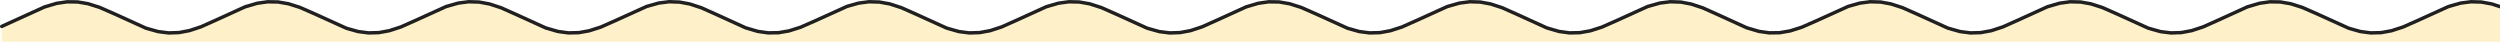
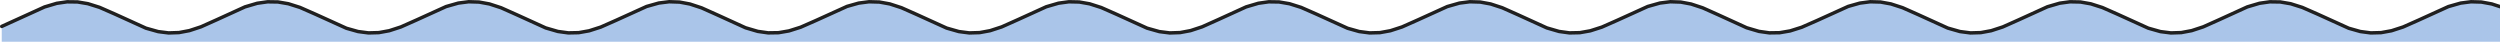
<svg xmlns="http://www.w3.org/2000/svg" viewBox="0 0 1438 24" fill="none">
-   <path d="M1 15.194L10.492 10.877L25.609 4.003L32.641 1.91L38.617 1.044L44.594 1.118L50.57 2.124L57.25 4.219L66.039 8.067L83.969 16.21L91 18.187L96.977 18.935L102.953 18.738L108.93 17.616L115.609 15.418L124.75 11.324L140.922 3.953L147.953 1.88L153.93 1.035L159.906 1.131L165.883 2.158L172.562 4.271L181.352 8.133L199.281 16.259L205.961 18.143L211.938 18.924L217.914 18.761L223.891 17.672L230.57 15.502L239.359 11.598L256.586 3.776L263.617 1.777L269.594 1.007L275.57 1.181L281.547 2.281L288.227 4.46L297.367 8.54L313.891 16.057L320.922 18.099L326.898 18.912L332.875 18.783L338.852 17.726L345.531 15.584L354.32 11.702L371.898 3.727L378.93 1.749L384.906 1L390.883 1.196L396.859 2.316L403.539 4.513L412.68 8.606L428.852 15.979L435.883 18.053L441.859 18.899L447.836 18.804L453.812 17.778L460.492 15.666L469.281 11.805L487.211 3.679L493.891 1.793L499.867 1.011L505.844 1.173L511.82 2.261L518.5 4.43L527.289 8.332L544.516 16.156L551.547 18.156L557.523 18.927L563.5 18.755L569.477 17.656L576.156 15.478L585.297 11.399L601.82 3.881L608.852 1.837L614.828 1.023L620.805 1.15L626.781 2.207L633.461 4.347L642.25 8.229L659.828 16.204L666.859 18.184L672.836 18.934L678.812 18.739L684.789 17.62L691.469 15.424L700.609 11.332L716.781 3.959L723.812 1.883L729.789 1.036L735.766 1.129L741.742 2.154L748.422 4.265L757.211 8.126L775.141 16.253L781.82 18.14L787.797 18.923L793.773 18.763L799.75 17.675L806.43 15.508L815.219 11.606L832.445 3.782L839.477 1.78L845.453 1.008L851.43 1.179L857.406 2.276L864.086 4.453L873.227 8.532L889.75 16.051L896.781 18.095L902.758 18.911L908.734 18.785L914.711 17.73L921.391 15.59L930.18 11.709L947.758 3.733L954.789 1.752L960.766 1.001L966.742 1.194L972.719 2.312L979.398 4.507L988.539 8.599L1004.71 15.973L1011.74 18.049L1017.72 18.898L1023.7 18.806L1029.67 17.782L1036.35 15.672L1045.14 11.813L1063.07 3.684L1069.75 1.796L1075.73 1.012L1081.7 1.171L1087.68 2.257L1094.36 4.424L1103.15 8.325L1120.38 16.15L1127.41 18.153L1133.38 18.927L1139.36 18.756L1145.34 17.66L1152.02 15.484L1161.16 11.406L1177.68 3.886L1184.71 1.841L1190.69 1.024L1196.66 1.149L1202.64 2.203L1209.32 4.341L1218.11 8.221L1235.69 16.199L1242.72 18.181L1248.7 18.933L1254.67 18.741L1260.65 17.625L1267.33 15.431L1276.47 11.34L1292.64 3.964L1299.67 1.887L1305.65 1.037L1311.62 1.128L1317.6 2.15L1324.28 4.259L1333.07 8.118L1351 16.247L1357.68 18.137L1363.66 18.922L1369.63 18.765L1375.61 17.68L1382.29 15.514L1391.08 11.614L1408.3 3.787L1415.34 1.783L1421.31 1.008L1427.29 1.177L1433.27 2.272L1439.95 4.447L1441 4.866L1441.22 24H1V15.194Z" fill="#FEF1C9" />
+   <path d="M1 15.194L10.492 10.877L25.609 4.003L32.641 1.91L38.617 1.044L44.594 1.118L50.57 2.124L57.25 4.219L66.039 8.067L83.969 16.21L91 18.187L96.977 18.935L102.953 18.738L108.93 17.616L115.609 15.418L124.75 11.324L140.922 3.953L147.953 1.88L153.93 1.035L159.906 1.131L165.883 2.158L172.562 4.271L181.352 8.133L199.281 16.259L205.961 18.143L211.938 18.924L217.914 18.761L223.891 17.672L230.57 15.502L239.359 11.598L256.586 3.776L263.617 1.777L269.594 1.007L275.57 1.181L281.547 2.281L288.227 4.46L297.367 8.54L313.891 16.057L320.922 18.099L326.898 18.912L332.875 18.783L338.852 17.726L345.531 15.584L354.32 11.702L371.898 3.727L378.93 1.749L384.906 1L390.883 1.196L396.859 2.316L403.539 4.513L412.68 8.606L428.852 15.979L435.883 18.053L441.859 18.899L447.836 18.804L453.812 17.778L460.492 15.666L469.281 11.805L487.211 3.679L493.891 1.793L499.867 1.011L505.844 1.173L511.82 2.261L518.5 4.43L527.289 8.332L544.516 16.156L551.547 18.156L557.523 18.927L563.5 18.755L569.477 17.656L576.156 15.478L585.297 11.399L601.82 3.881L608.852 1.837L614.828 1.023L620.805 1.15L626.781 2.207L633.461 4.347L642.25 8.229L659.828 16.204L666.859 18.184L672.836 18.934L678.812 18.739L684.789 17.62L691.469 15.424L700.609 11.332L716.781 3.959L723.812 1.883L729.789 1.036L735.766 1.129L741.742 2.154L748.422 4.265L757.211 8.126L775.141 16.253L781.82 18.14L787.797 18.923L793.773 18.763L799.75 17.675L806.43 15.508L815.219 11.606L832.445 3.782L839.477 1.78L845.453 1.008L851.43 1.179L857.406 2.276L864.086 4.453L873.227 8.532L889.75 16.051L896.781 18.095L902.758 18.911L908.734 18.785L914.711 17.73L921.391 15.59L930.18 11.709L947.758 3.733L954.789 1.752L960.766 1.001L966.742 1.194L972.719 2.312L979.398 4.507L988.539 8.599L1004.71 15.973L1011.74 18.049L1017.72 18.898L1023.7 18.806L1029.67 17.782L1036.35 15.672L1045.14 11.813L1063.07 3.684L1069.75 1.796L1075.73 1.012L1081.7 1.171L1087.68 2.257L1094.36 4.424L1103.15 8.325L1120.38 16.15L1127.41 18.153L1133.38 18.927L1139.36 18.756L1145.34 17.66L1152.02 15.484L1161.16 11.406L1177.68 3.886L1184.71 1.841L1190.69 1.024L1196.66 1.149L1202.64 2.203L1209.32 4.341L1218.11 8.221L1235.69 16.199L1242.72 18.181L1248.7 18.933L1254.67 18.741L1260.65 17.625L1267.33 15.431L1276.47 11.34L1292.64 3.964L1299.67 1.887L1305.65 1.037L1311.62 1.128L1317.6 2.15L1324.28 4.259L1333.07 8.118L1351 16.247L1357.68 18.137L1363.66 18.922L1369.63 18.765L1375.61 17.68L1382.29 15.514L1391.08 11.614L1408.3 3.787L1415.34 1.783L1421.31 1.008L1427.29 1.177L1433.27 2.272L1439.95 4.447L1441 4.866L1441.22 24H1V15.194Z" fill="#AAC5E9" />
  <path d="M1 15.194L10.492 10.877L25.609 4.003L32.641 1.91L38.617 1.044L44.594 1.118L50.57 2.124L57.25 4.219L66.039 8.067L83.969 16.21L91 18.187L96.977 18.935L102.953 18.738L108.93 17.616L115.609 15.418L124.75 11.324L140.922 3.953L147.953 1.88L153.93 1.035L159.906 1.131L165.883 2.158L172.562 4.271L181.352 8.133L199.281 16.259L205.961 18.143L211.937 18.924L217.914 18.761L223.891 17.672L230.57 15.502L239.359 11.598L256.586 3.776L263.617 1.777L269.594 1.007L275.57 1.181L281.547 2.281L288.227 4.46L297.367 8.54L313.891 16.057L320.922 18.099L326.898 18.912L332.875 18.783L338.852 17.726L345.531 15.584L354.32 11.702L371.898 3.727L378.93 1.749L384.906 1L390.883 1.196L396.859 2.316L403.539 4.513L412.68 8.606L428.852 15.979L435.883 18.053L441.859 18.899L447.836 18.804L453.812 17.778L460.492 15.666L469.281 11.805L487.211 3.679L493.891 1.793L499.867 1.011L505.844 1.173L511.82 2.261L518.5 4.43L527.289 8.332L544.516 16.156L551.547 18.156L557.523 18.927L563.5 18.755L569.477 17.656L576.156 15.478L585.297 11.399L601.82 3.881L608.852 1.837L614.828 1.023L620.805 1.15L626.781 2.207L633.461 4.347L642.25 8.229L659.828 16.204L666.859 18.184L672.836 18.934L678.812 18.739L684.789 17.62L691.469 15.424L700.609 11.332L716.781 3.959L723.812 1.883L729.789 1.036L735.766 1.129L741.742 2.154L748.422 4.265L757.211 8.126L775.141 16.253L781.82 18.14L787.797 18.923L793.773 18.763L799.75 17.675L806.43 15.508L815.219 11.606L832.445 3.782L839.477 1.78L845.453 1.008L851.43 1.179L857.406 2.276L864.086 4.453L873.227 8.532L889.75 16.051L896.781 18.095L902.758 18.911L908.734 18.785L914.711 17.73L921.391 15.59L930.18 11.709L947.758 3.733L954.789 1.752L960.766 1.001L966.742 1.194L972.719 2.312L979.398 4.507L988.539 8.599L1004.71 15.973L1011.74 18.049L1017.72 18.898L1023.7 18.806L1029.67 17.782L1036.35 15.672L1045.14 11.813L1063.07 3.684L1069.75 1.796L1075.73 1.012L1081.7 1.171L1087.68 2.257L1094.36 4.424L1103.15 8.325L1120.37 16.15L1127.41 18.153L1133.38 18.927L1139.36 18.756L1145.34 17.66L1152.02 15.484L1161.16 11.406L1177.68 3.886L1184.71 1.841L1190.69 1.024L1196.66 1.149L1202.64 2.203L1209.32 4.341L1218.11 8.221L1235.69 16.199L1242.72 18.181L1248.7 18.933L1254.67 18.741L1260.65 17.625L1267.33 15.431L1276.47 11.34L1292.64 3.964L1299.67 1.887L1305.65 1.037L1311.62 1.128L1317.6 2.15L1324.28 4.259L1333.07 8.118L1351 16.247L1357.68 18.137L1363.66 18.922L1369.63 18.765L1375.61 17.68L1382.29 15.514L1391.08 11.614L1408.3 3.787L1415.34 1.783L1421.31 1.008L1427.29 1.177L1433.27 2.272L1439.95 4.447L1441 4.866" stroke="#202020" stroke-width="2" stroke-miterlimit="10" stroke-linecap="round" stroke-linejoin="round" />
</svg>
